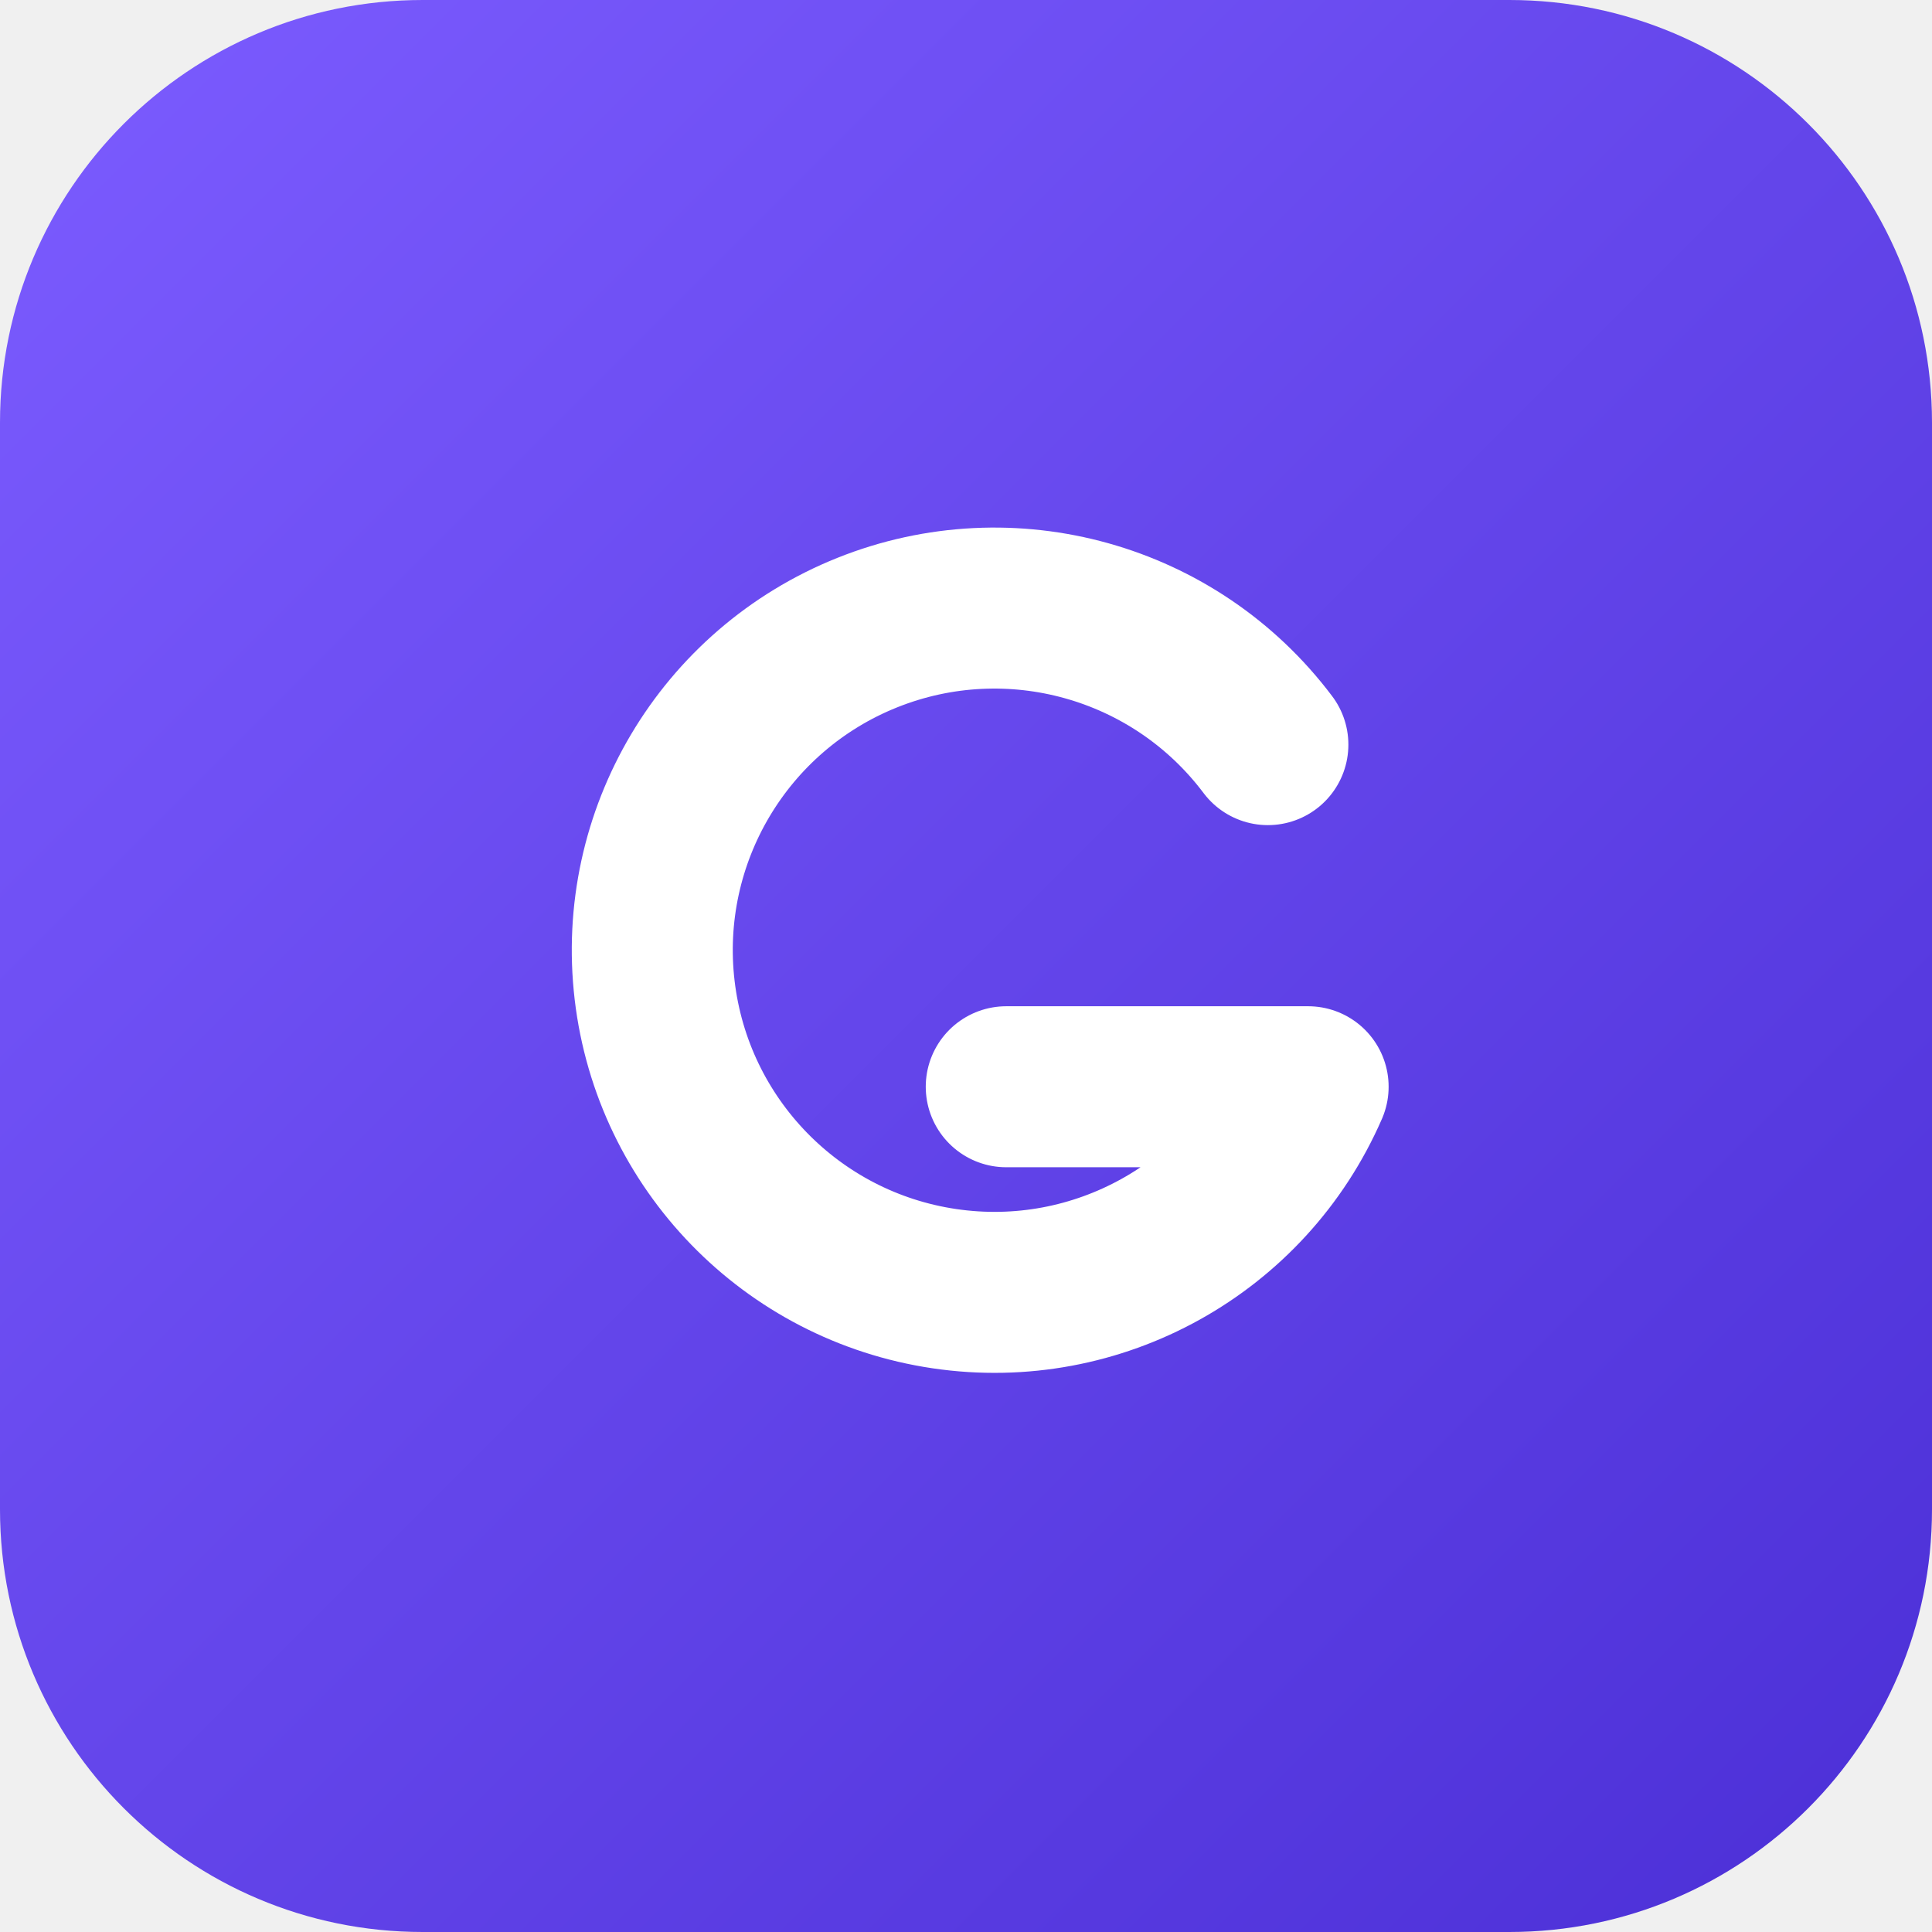
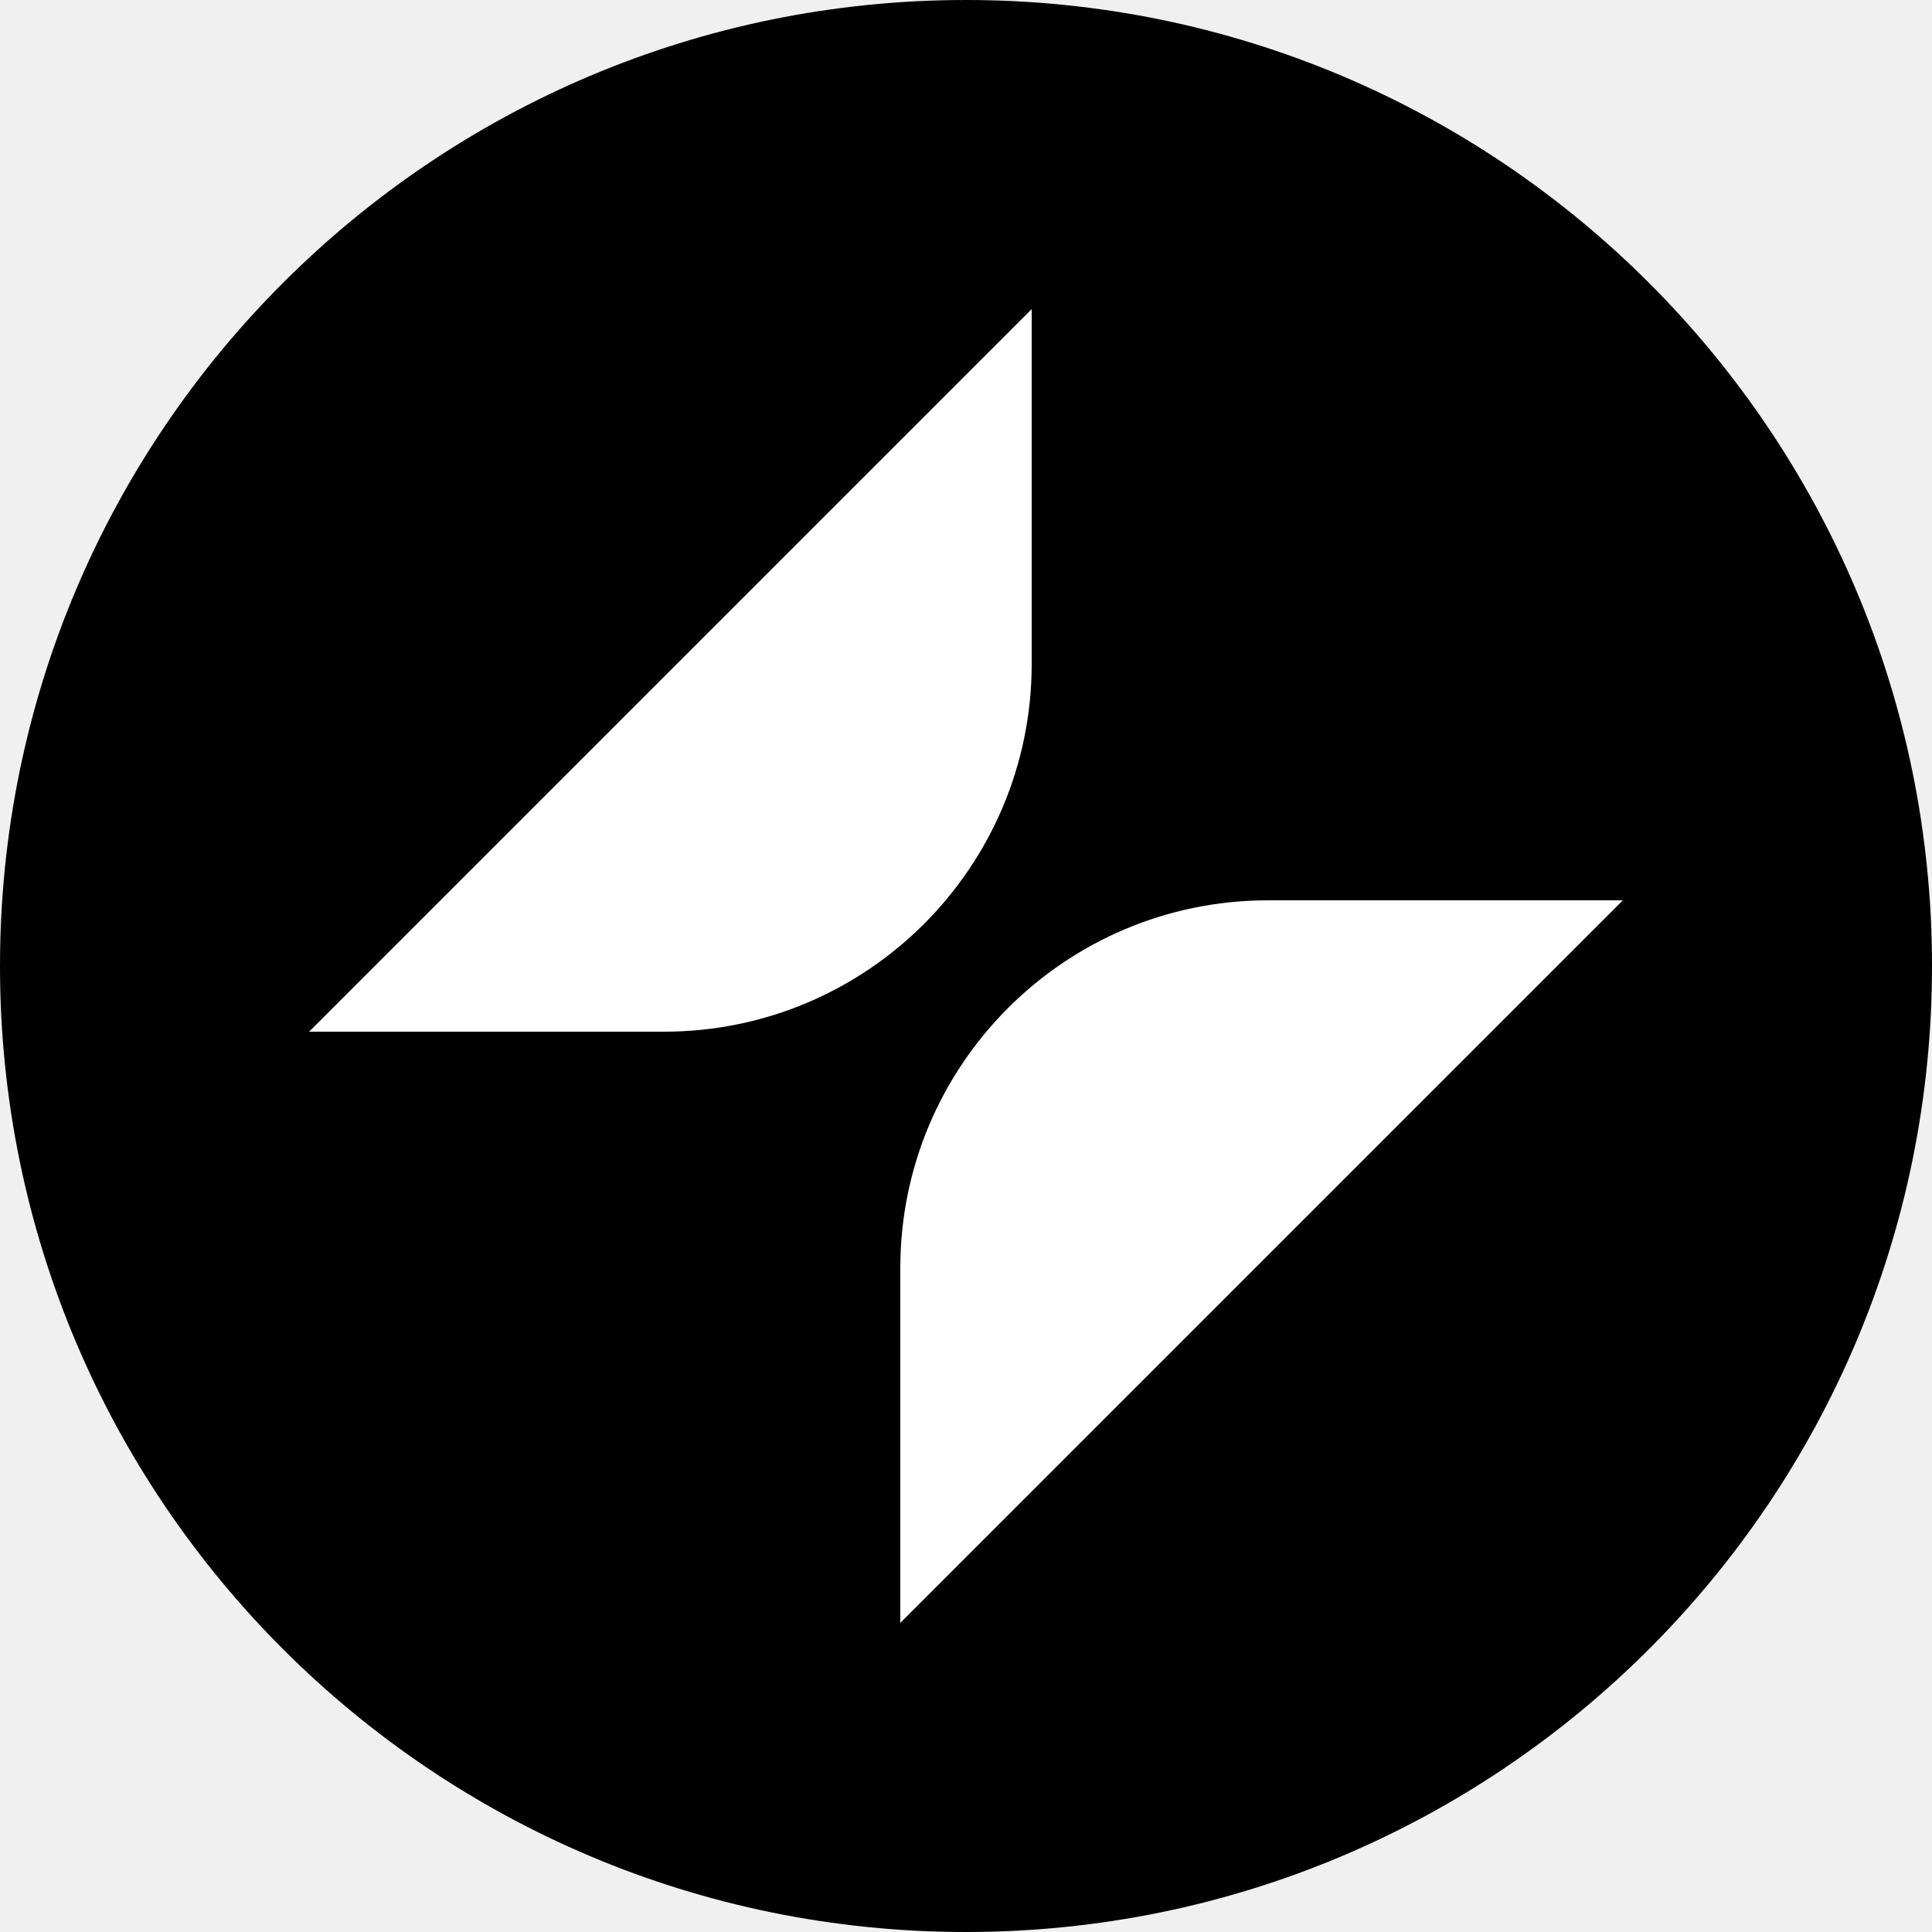
- <svg xmlns="http://www.w3.org/2000/svg" viewBox="0 0 192 192" width="192" height="192" role="img" aria-label="Glide">
-   <defs>
-     <linearGradient id="g" x1="0" y1="0" x2="1" y2="1">
-       <stop offset="0" stop-color="#7C5CFF" />
-       <stop offset="1" stop-color="#4B2FD6" />
-     </linearGradient>
-   </defs>
-   <rect width="192" height="192" rx="42" fill="url(#g)" />
-   <path d="M126 74a34 34 0 1 0 4 34h-30" fill="none" stroke="#FFFFFF" stroke-width="16" stroke-linecap="round" stroke-linejoin="round" />
+ <svg xmlns="http://www.w3.org/2000/svg" width="512" height="512" viewBox="0 0 22 22" fill="none" role="img" aria-label="Glide">
+   <circle cx="11" cy="11" r="11" fill="black" />
+   <path d="M14.44 10.252C12.127 10.252 10.252 12.127 10.252 14.44V18.48L18.48 10.252H14.44Z" fill="white" />
+   <path d="M3.52 11.748H7.56C9.873 11.748 11.748 9.873 11.748 7.56V3.52L3.52 11.748Z" fill="white" />
</svg>
